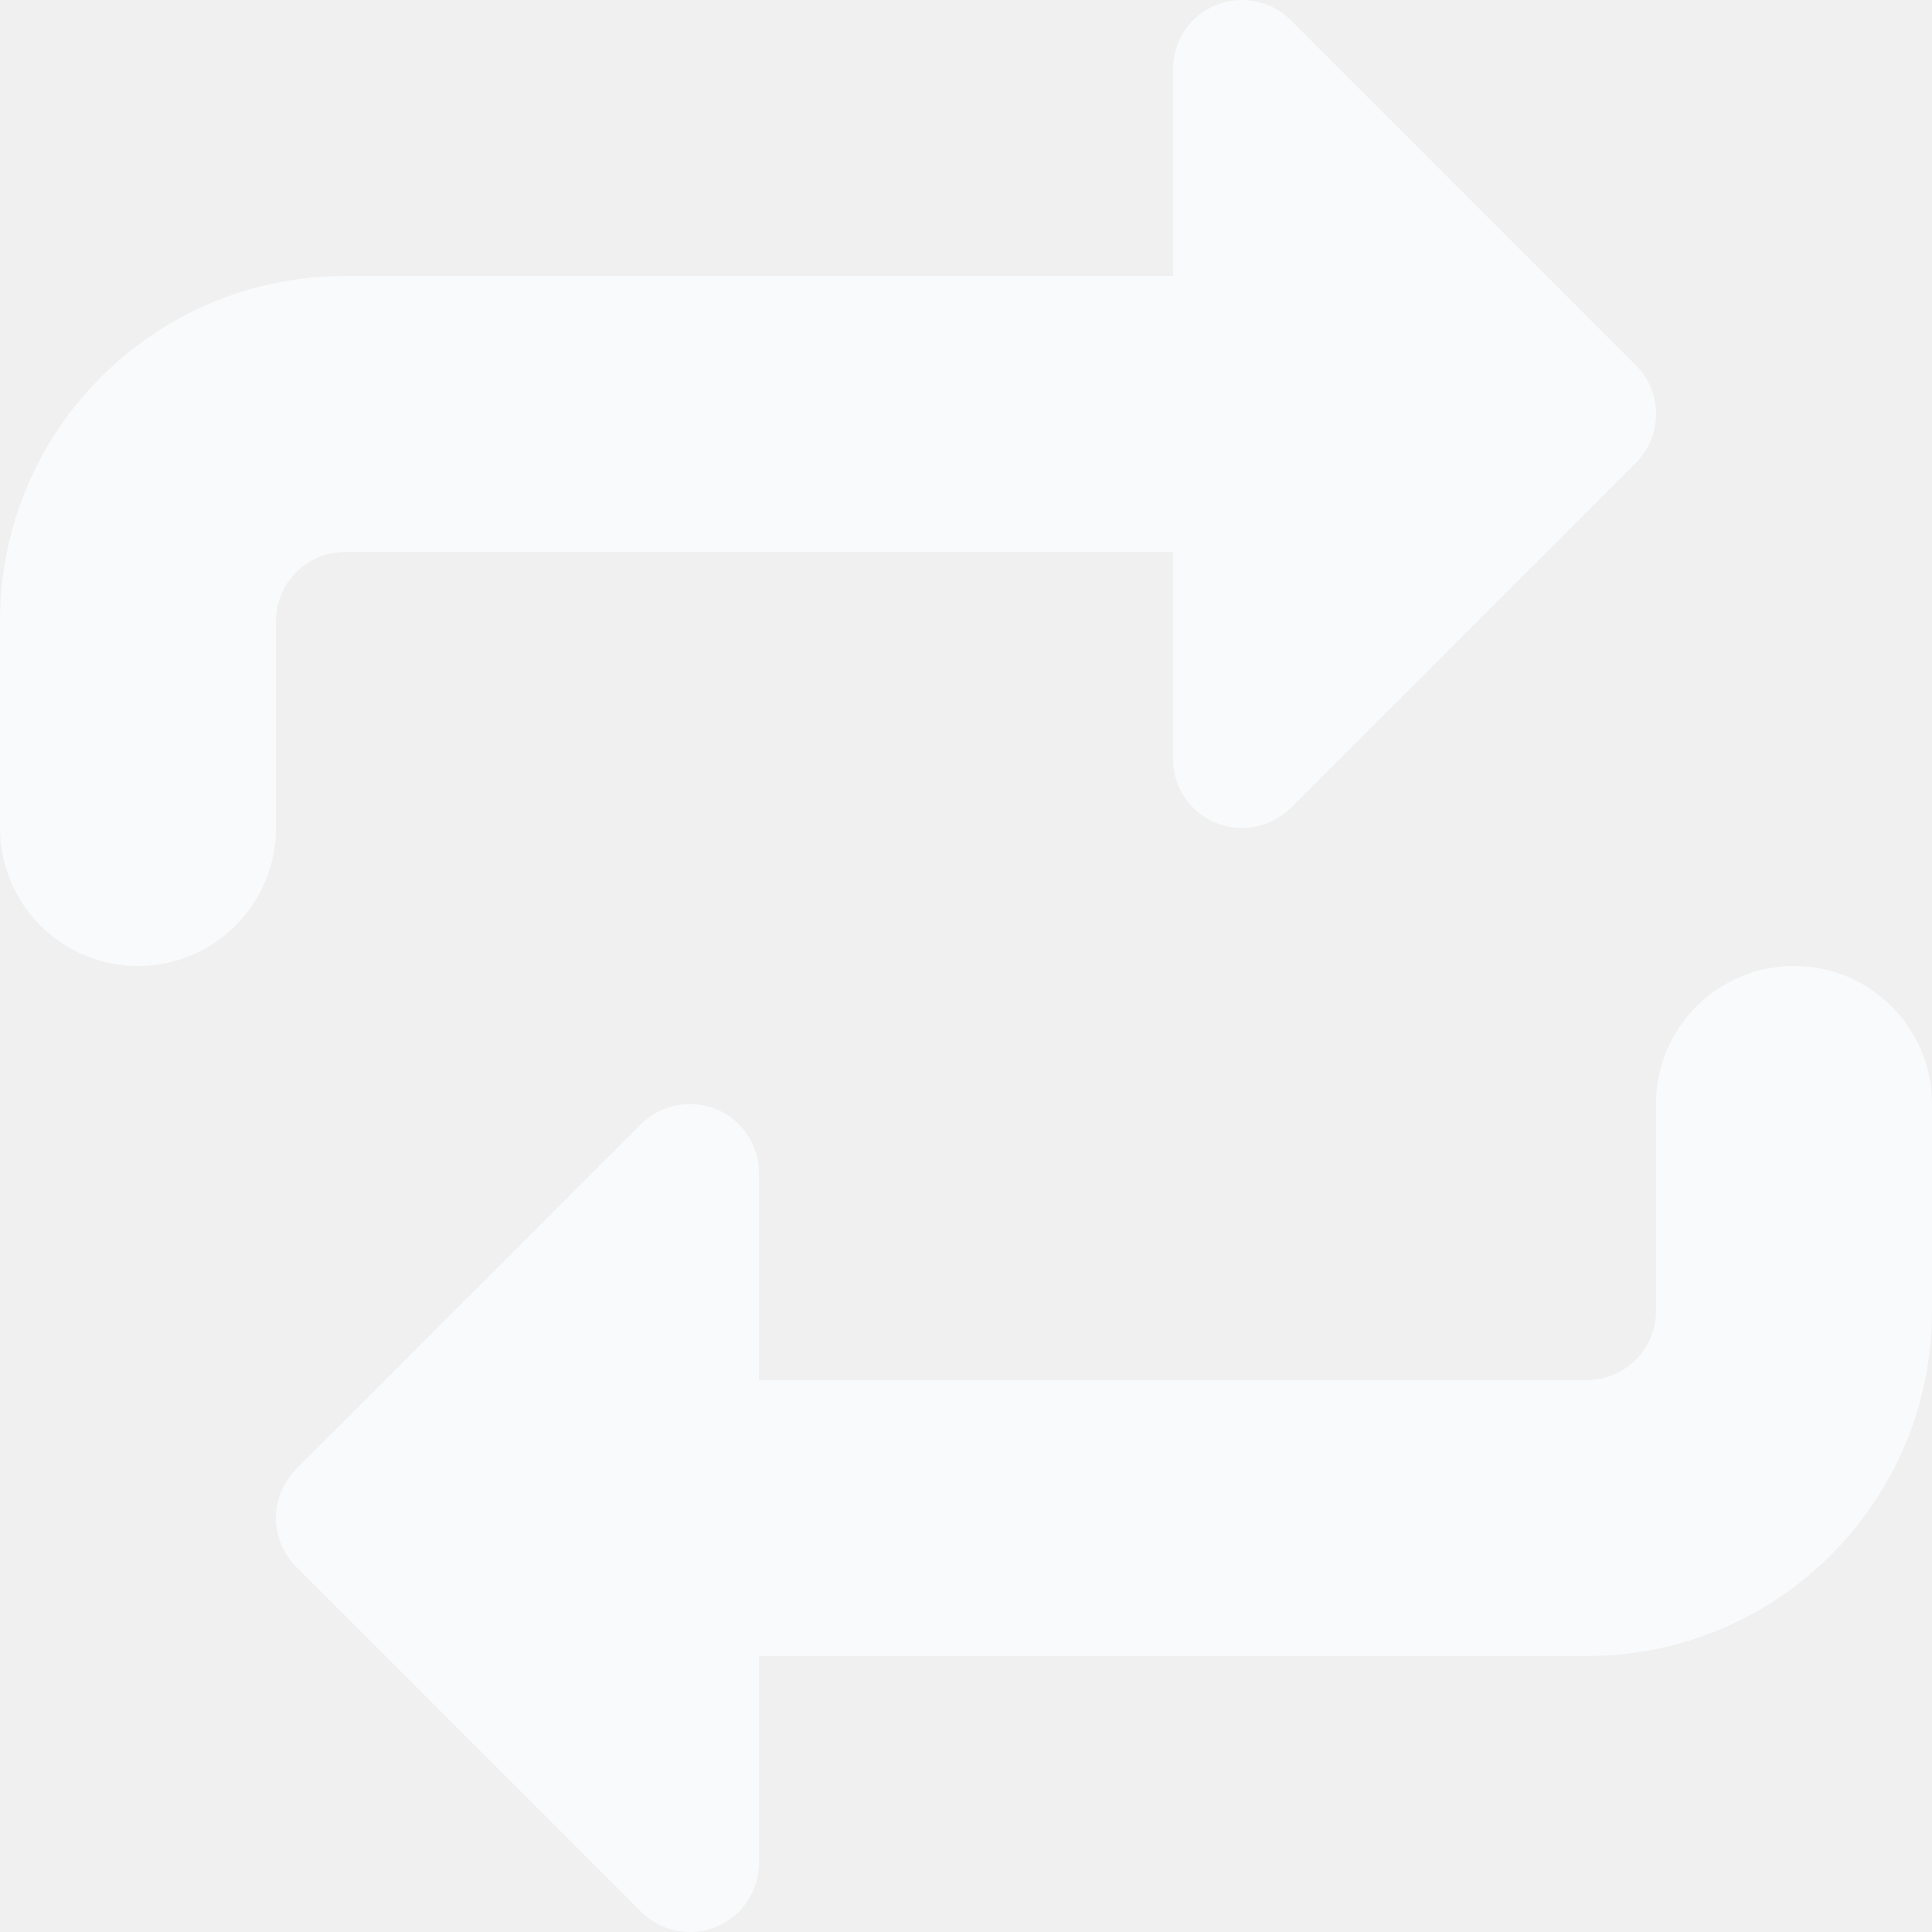
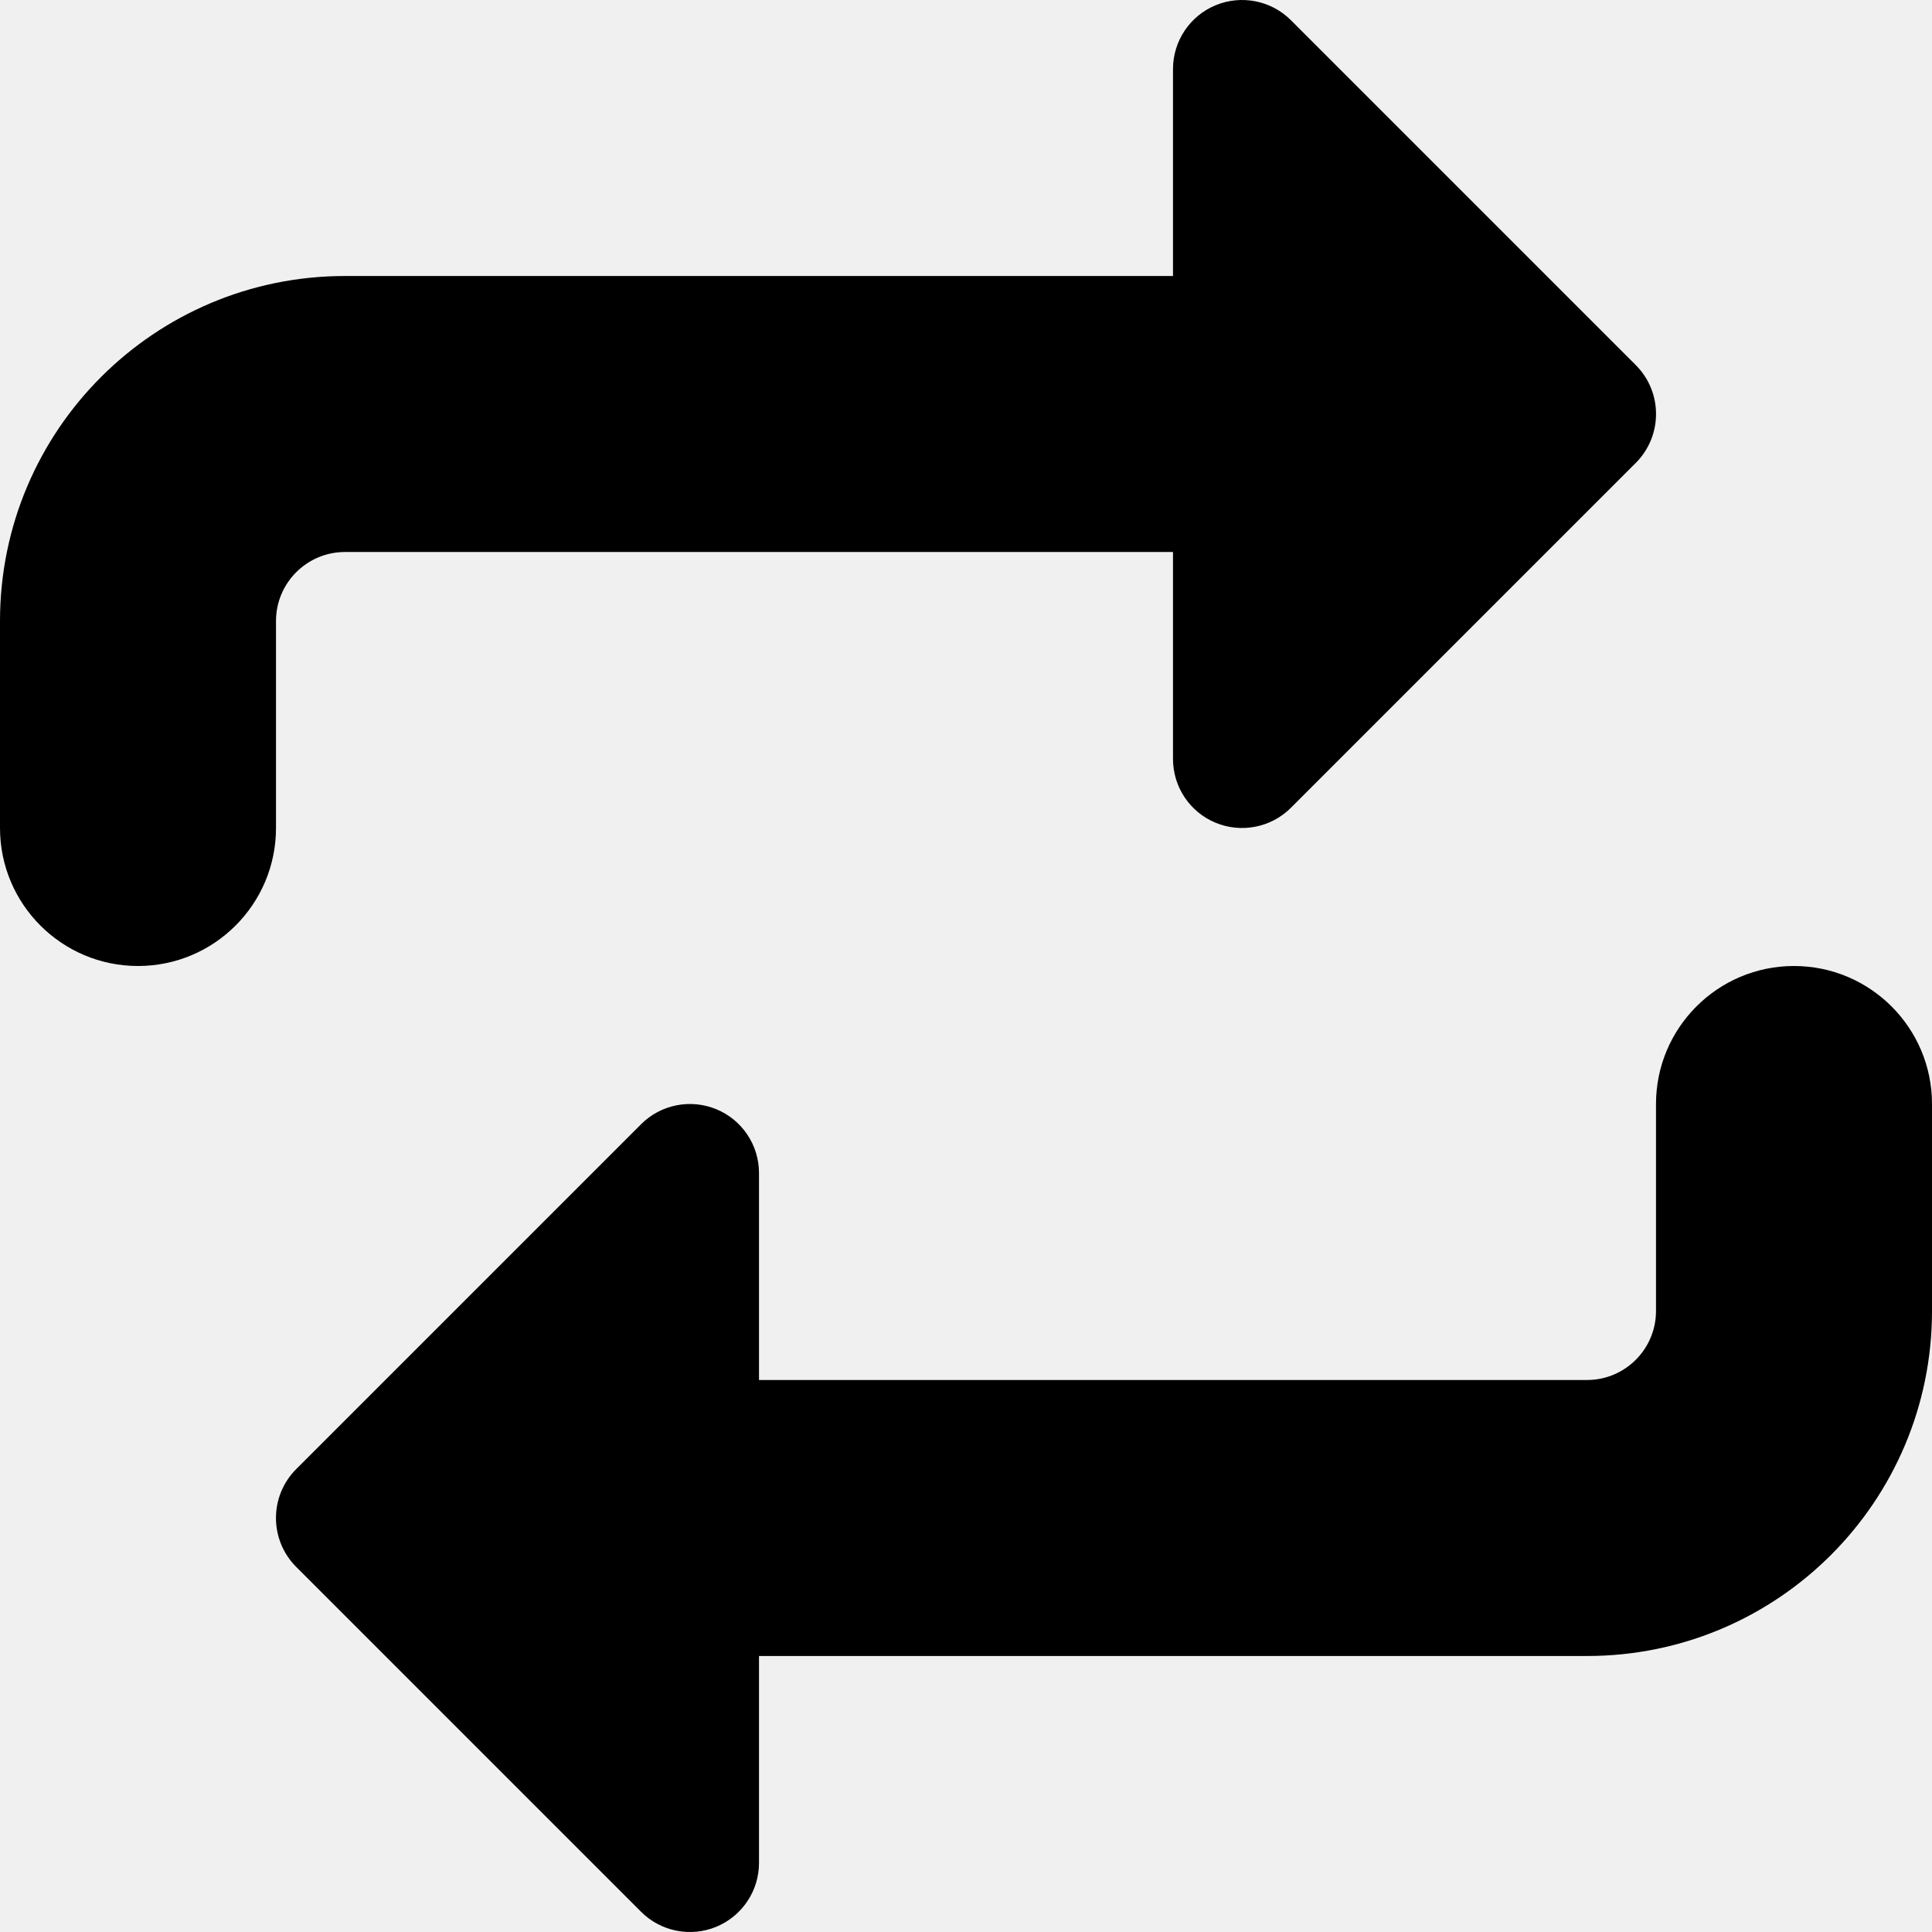
- <svg xmlns="http://www.w3.org/2000/svg" width="14" height="14" viewBox="0 0 14 14" fill="none">
+ <svg xmlns="http://www.w3.org/2000/svg" width="14" height="14" viewBox="0 0 14 14" fill="currentColor">
  <g clip-path="url(#clip0_73_11903)">
-     <path fill-rule="evenodd" clip-rule="evenodd" d="M9.354 0.146C9.211 0.003 8.995 -0.039 8.809 0.038C8.622 0.115 8.5 0.298 8.5 0.5V2H2.5C1.119 2 0 3.119 0 4.5V6C0 6.552 0.448 7 1 7C1.552 7 2 6.552 2 6V4.5C2 4.224 2.224 4 2.5 4H8.5V5.5C8.5 5.702 8.622 5.885 8.809 5.962C8.995 6.039 9.211 5.997 9.354 5.854L11.854 3.354C12.049 3.158 12.049 2.842 11.854 2.646L9.354 0.146ZM5.191 8.038C5.378 8.115 5.5 8.298 5.5 8.5V10H11.5C11.776 10 12 9.776 12 9.5V8C12 7.448 12.448 7 13 7C13.552 7 14 7.448 14 8V9.5C14 10.881 12.881 12 11.5 12H5.5V13.5C5.5 13.702 5.378 13.884 5.191 13.962C5.005 14.039 4.789 13.997 4.646 13.854L2.146 11.354C1.951 11.158 1.951 10.842 2.146 10.646L4.646 8.146C4.789 8.003 5.005 7.961 5.191 8.038Z" fill="#F9FAFB" />
+     <path fill-rule="evenodd" clip-rule="evenodd" d="M9.354 0.146C9.211 0.003 8.995 -0.039 8.809 0.038C8.622 0.115 8.5 0.298 8.5 0.5V2H2.5C1.119 2 0 3.119 0 4.5V6C0 6.552 0.448 7 1 7C1.552 7 2 6.552 2 6V4.5C2 4.224 2.224 4 2.5 4H8.5V5.5C8.5 5.702 8.622 5.885 8.809 5.962C8.995 6.039 9.211 5.997 9.354 5.854L11.854 3.354C12.049 3.158 12.049 2.842 11.854 2.646L9.354 0.146ZM5.191 8.038C5.378 8.115 5.5 8.298 5.5 8.5V10H11.5C11.776 10 12 9.776 12 9.5V8C12 7.448 12.448 7 13 7C13.552 7 14 7.448 14 8V9.5C14 10.881 12.881 12 11.5 12H5.5V13.5C5.5 13.702 5.378 13.884 5.191 13.962C5.005 14.039 4.789 13.997 4.646 13.854L2.146 11.354C1.951 11.158 1.951 10.842 2.146 10.646L4.646 8.146C4.789 8.003 5.005 7.961 5.191 8.038Z" fill="currentColor" />
  </g>
  <defs>
    <clipPath id="clip0_73_11903">
-       <rect width="14" height="14" fill="white" />
+       <rect width="14" height="14" fill="currentColor" />
    </clipPath>
  </defs>
</svg>
